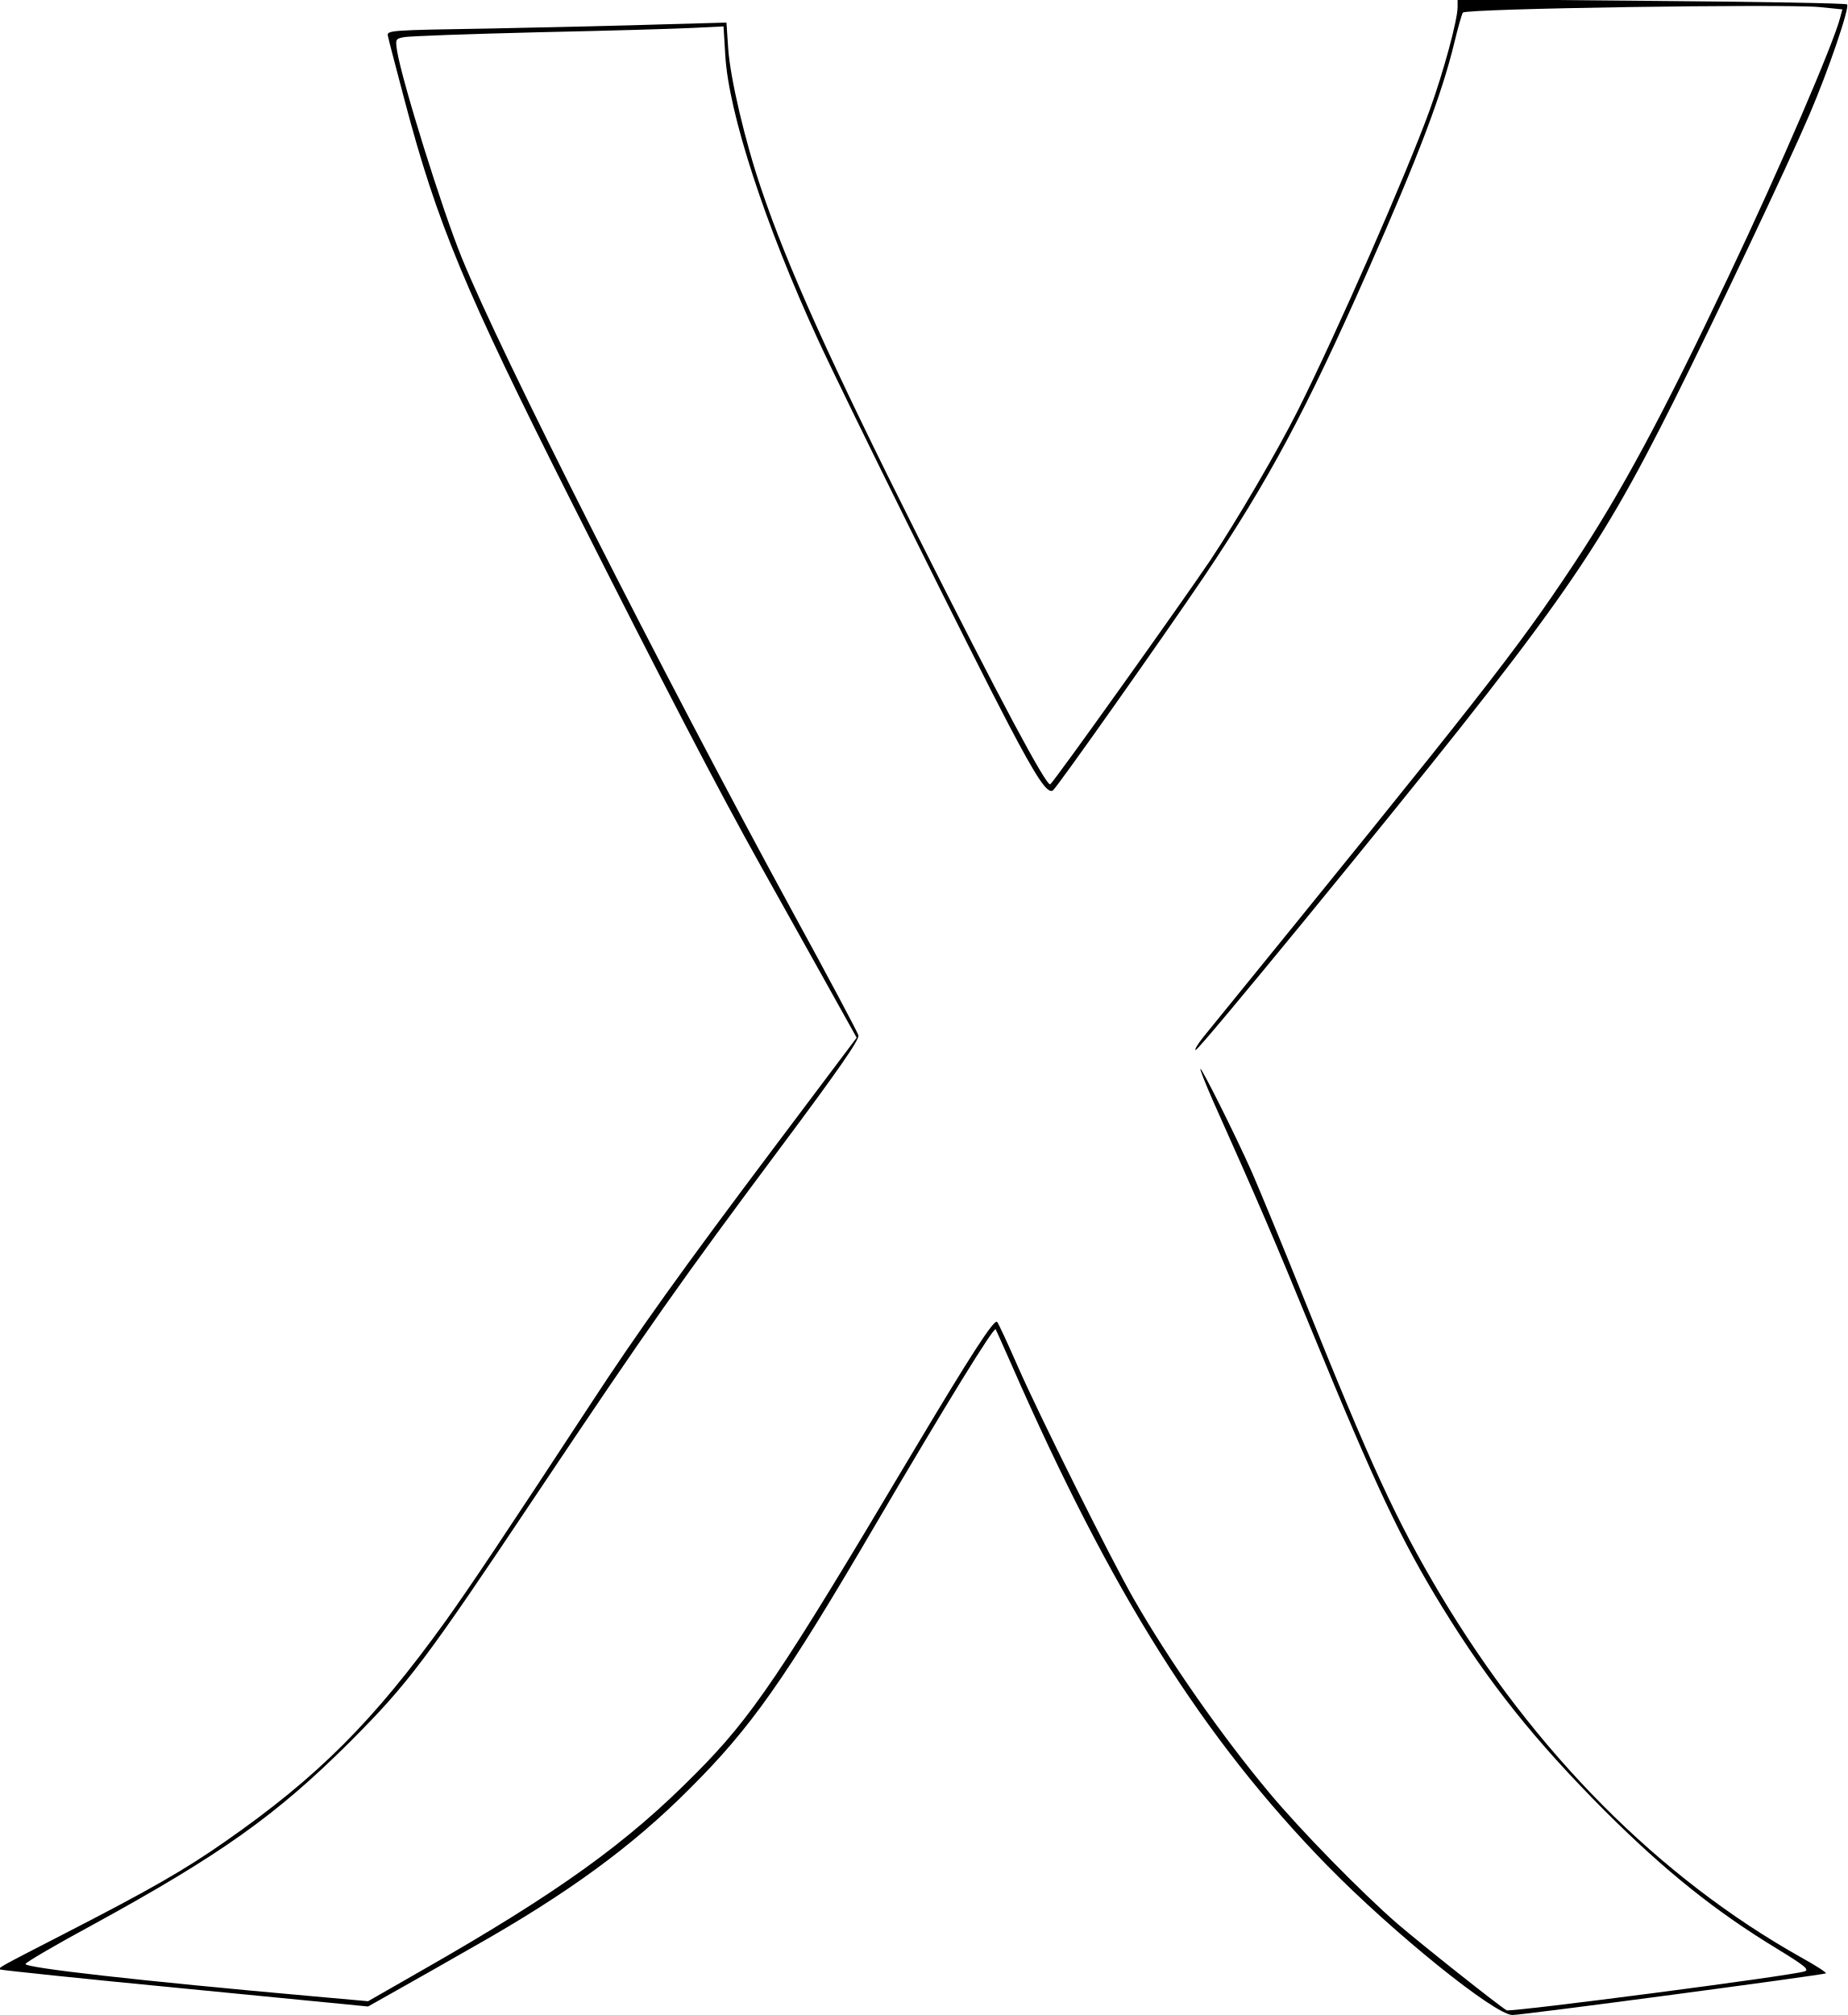
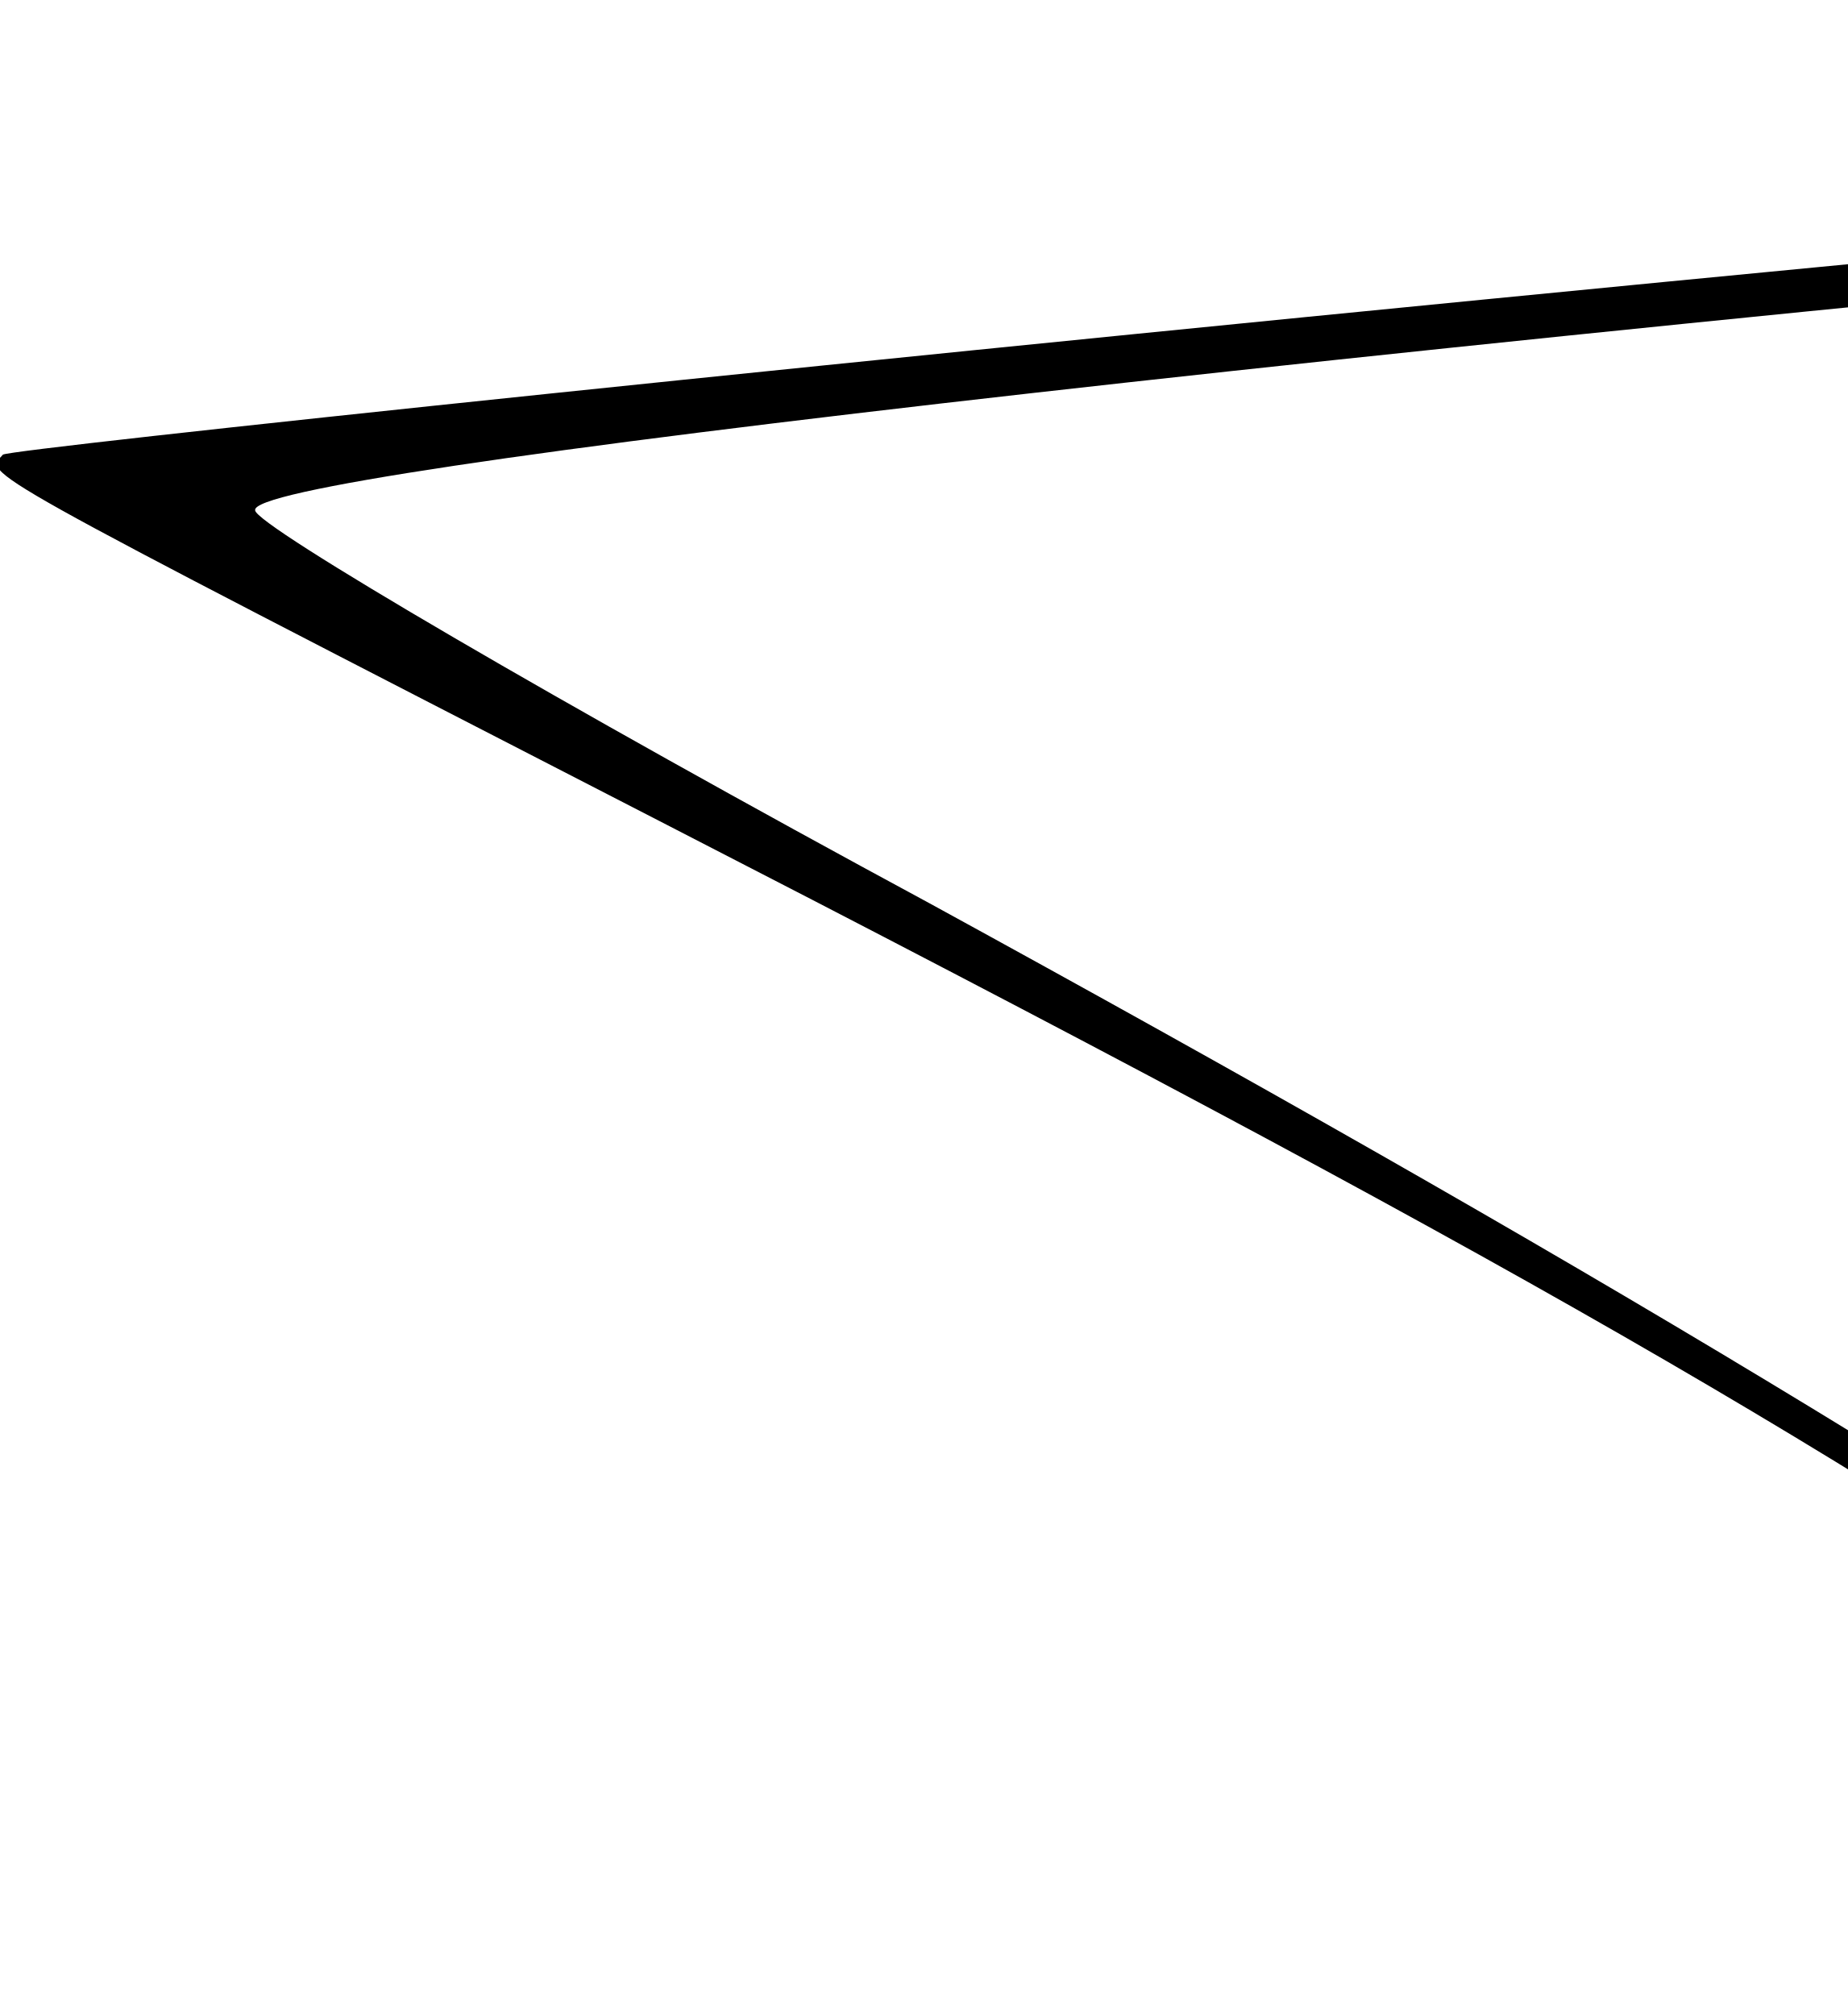
<svg xmlns="http://www.w3.org/2000/svg" version="1.0" width="630pt" height="687pt" viewBox="0 0 630 687" preserveAspectRatio="xMidYMid meet">
-   <g transform="translate(0,687) scale(0.1,-0.1)" fill="#f0f1f2;">
+   <g fill="#f0f1f2;">
    <path d="M4970 6846 c0 -44 -48 -221 -95 -351 -80 -220 -317 -760 -451 -1027 -69 -137 -207 -373 -297 -508 -100 -148 -534 -757 -546 -764 -13 -8 -174 294 -451 845 -298 594 -445 920 -534 1184 -56 164 -106 378 -113 479 l-6 89 -216 -6 c-119 -4 -380 -10 -579 -14 -362 -6 -364 -6 -359 -27 2 -12 28 -109 56 -216 111 -421 205 -647 569 -1370 323 -641 499 -979 647 -1244 62 -110 160 -287 219 -392 l107 -192 -273 -363 c-325 -432 -474 -641 -633 -884 -301 -459 -410 -622 -495 -741 -246 -342 -436 -532 -750 -751 -140 -98 -257 -165 -545 -313 -239 -123 -230 -118 -224 -125 3 -2 286 -32 630 -65 l624 -61 110 62 c61 34 173 98 250 142 319 180 541 342 735 537 211 210 324 370 637 905 242 413 401 671 408 663 1 -2 26 -57 55 -123 341 -778 651 -1270 1074 -1704 225 -230 573 -511 633 -511 36 0 1063 137 1069 142 2 3 -35 27 -84 54 -485 272 -910 699 -1233 1241 -147 248 -231 428 -464 1008 -73 182 -153 375 -177 430 -58 130 -171 355 -175 351 -2 -2 17 -50 42 -107 157 -351 212 -479 337 -784 221 -538 305 -715 446 -945 160 -260 314 -453 556 -696 207 -206 376 -341 585 -468 93 -57 111 -71 95 -77 -35 -14 -1004 -140 -1017 -133 -32 20 -283 219 -372 295 -121 105 -331 319 -439 449 -159 190 -343 453 -461 660 -77 134 -324 630 -394 790 -35 80 -67 149 -71 153 -10 11 -88 -109 -293 -453 -446 -750 -543 -894 -734 -1086 -235 -238 -470 -407 -938 -674 l-180 -103 -190 17 c-594 53 -981 97 -978 110 0 5 104 66 230 134 435 238 625 373 874 621 202 202 258 277 641 850 378 565 494 729 826 1174 201 269 273 373 269 387 -3 11 -104 201 -225 422 -452 830 -993 1899 -1127 2228 -68 166 -204 603 -221 706 -6 40 -5 42 22 47 16 4 223 11 459 17 237 5 475 12 531 15 l101 5 6 -98 c11 -196 136 -580 317 -972 91 -198 530 -1084 649 -1310 96 -183 132 -237 151 -225 12 7 378 526 516 730 219 326 346 562 557 1040 172 389 253 602 296 780 12 50 25 96 29 102 9 14 1091 30 1215 19 l79 -8 -7 -26 c-21 -86 -208 -520 -380 -882 -227 -479 -367 -739 -530 -985 -196 -295 -301 -429 -1263 -1612 -19 -24 -30 -43 -25 -43 6 0 176 204 380 453 861 1053 980 1221 1249 1757 140 280 387 800 464 980 64 149 138 366 128 375 -3 4 -304 9 -667 12 l-661 6 0 -27z" />
  </g>
</svg>
